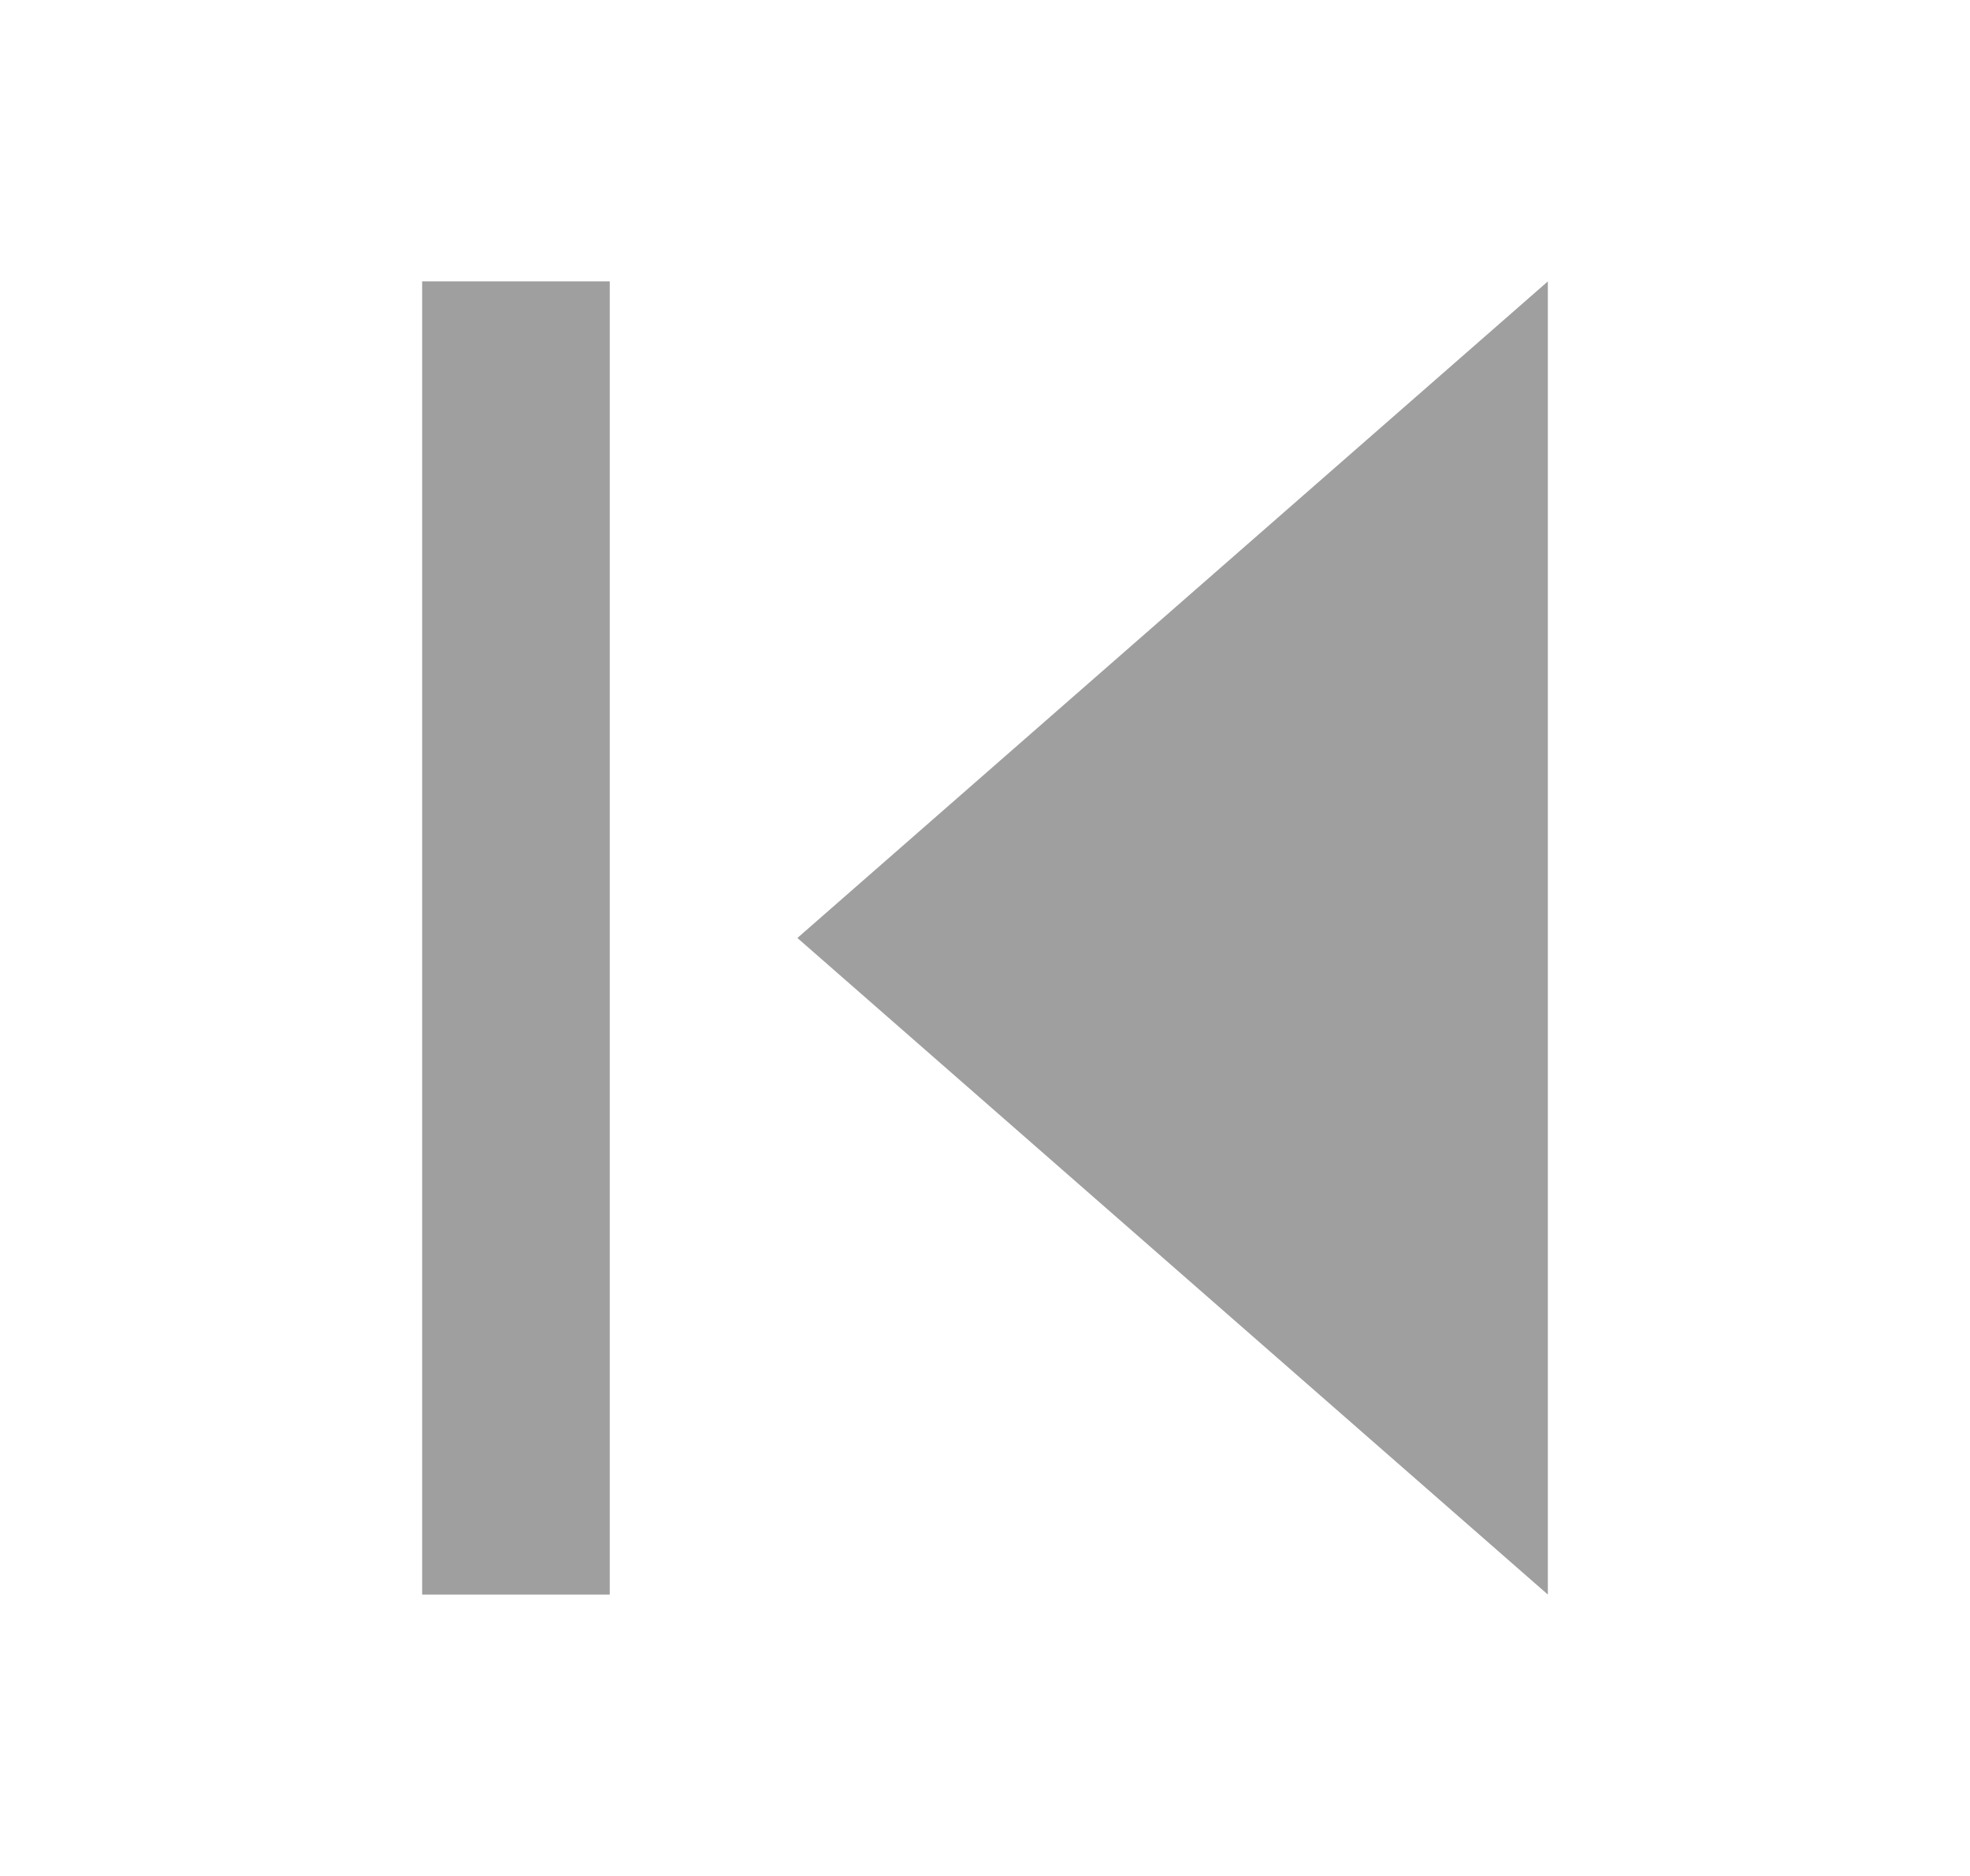
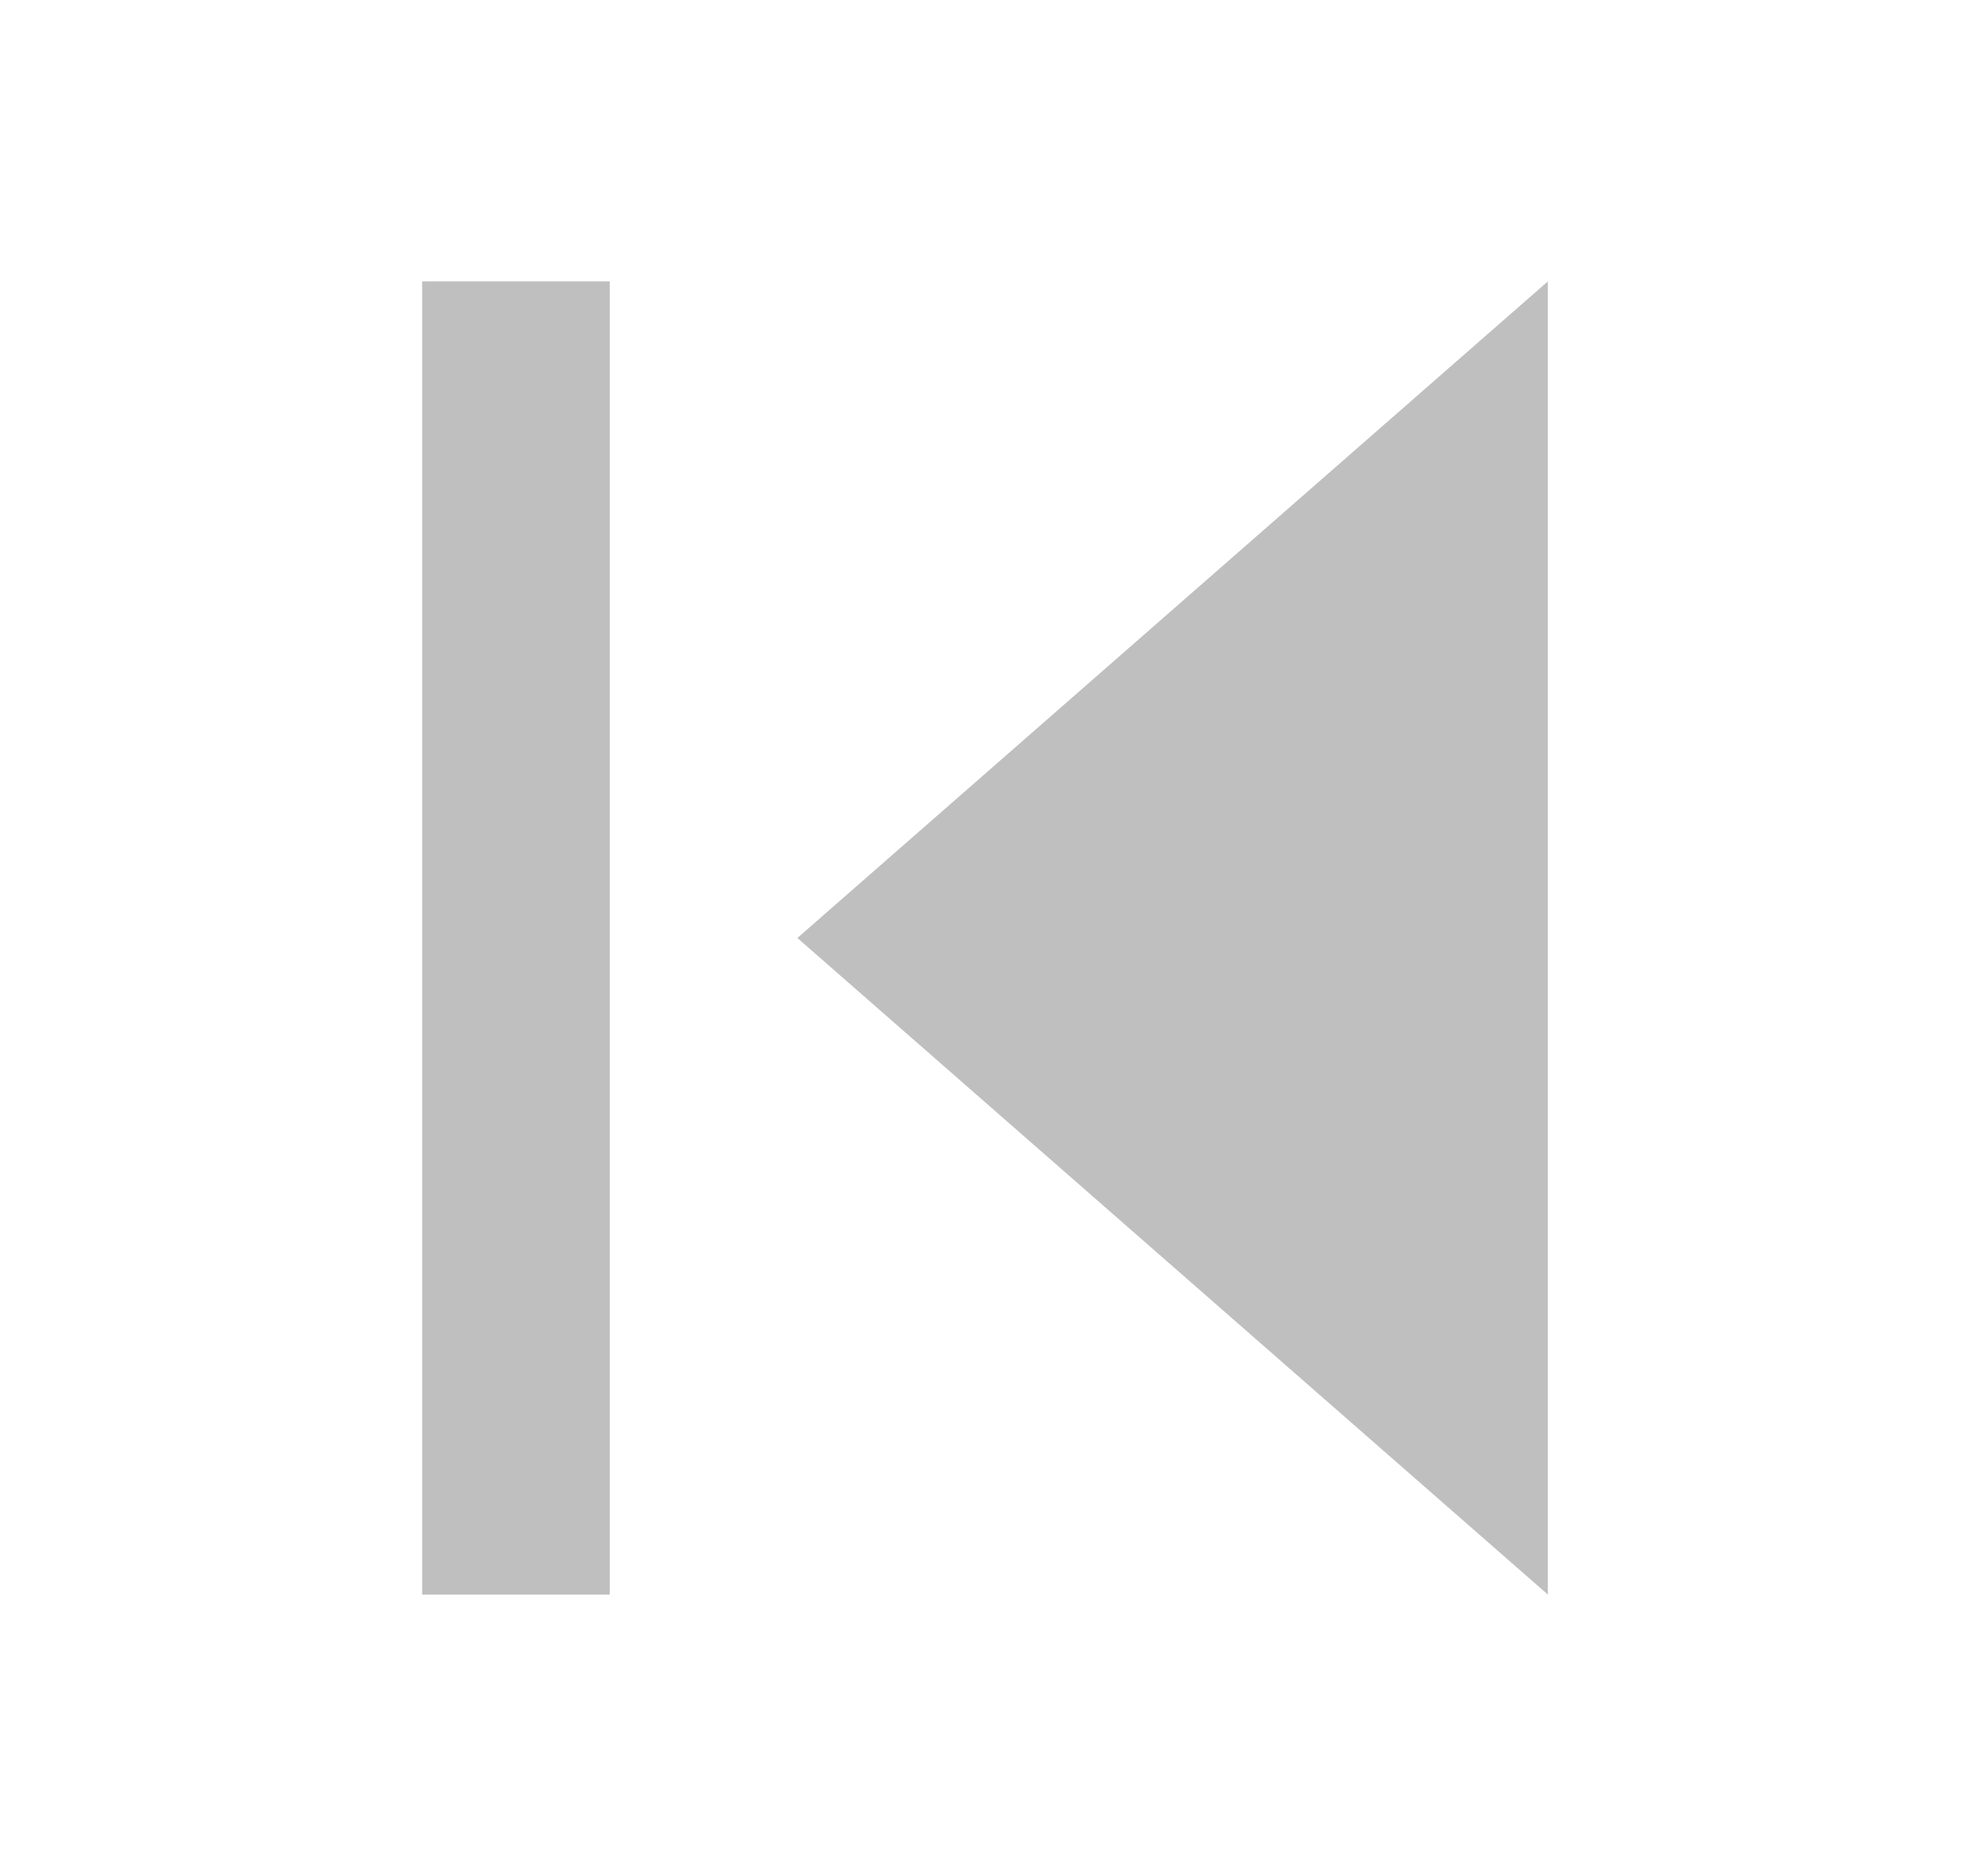
<svg xmlns="http://www.w3.org/2000/svg" width="21" height="20" viewBox="0 0 21 20" fill="none">
-   <path d="M16.5 17L8.5 10L16.5 3L16.5 17Z" fill="#9F9F9F" />
-   <path d="M4.5 17L6.5 17L6.5 3L4.5 3L4.5 17Z" fill="#9F9F9F" />
+   <path d="M16.5 17L8.5 10L16.5 3L16.5 17Z" fill="#BFBFBF" />
+   <path d="M4.5 17L6.5 17L6.5 3L4.5 3L4.5 17Z" fill="#BFBFBF" />
</svg>
